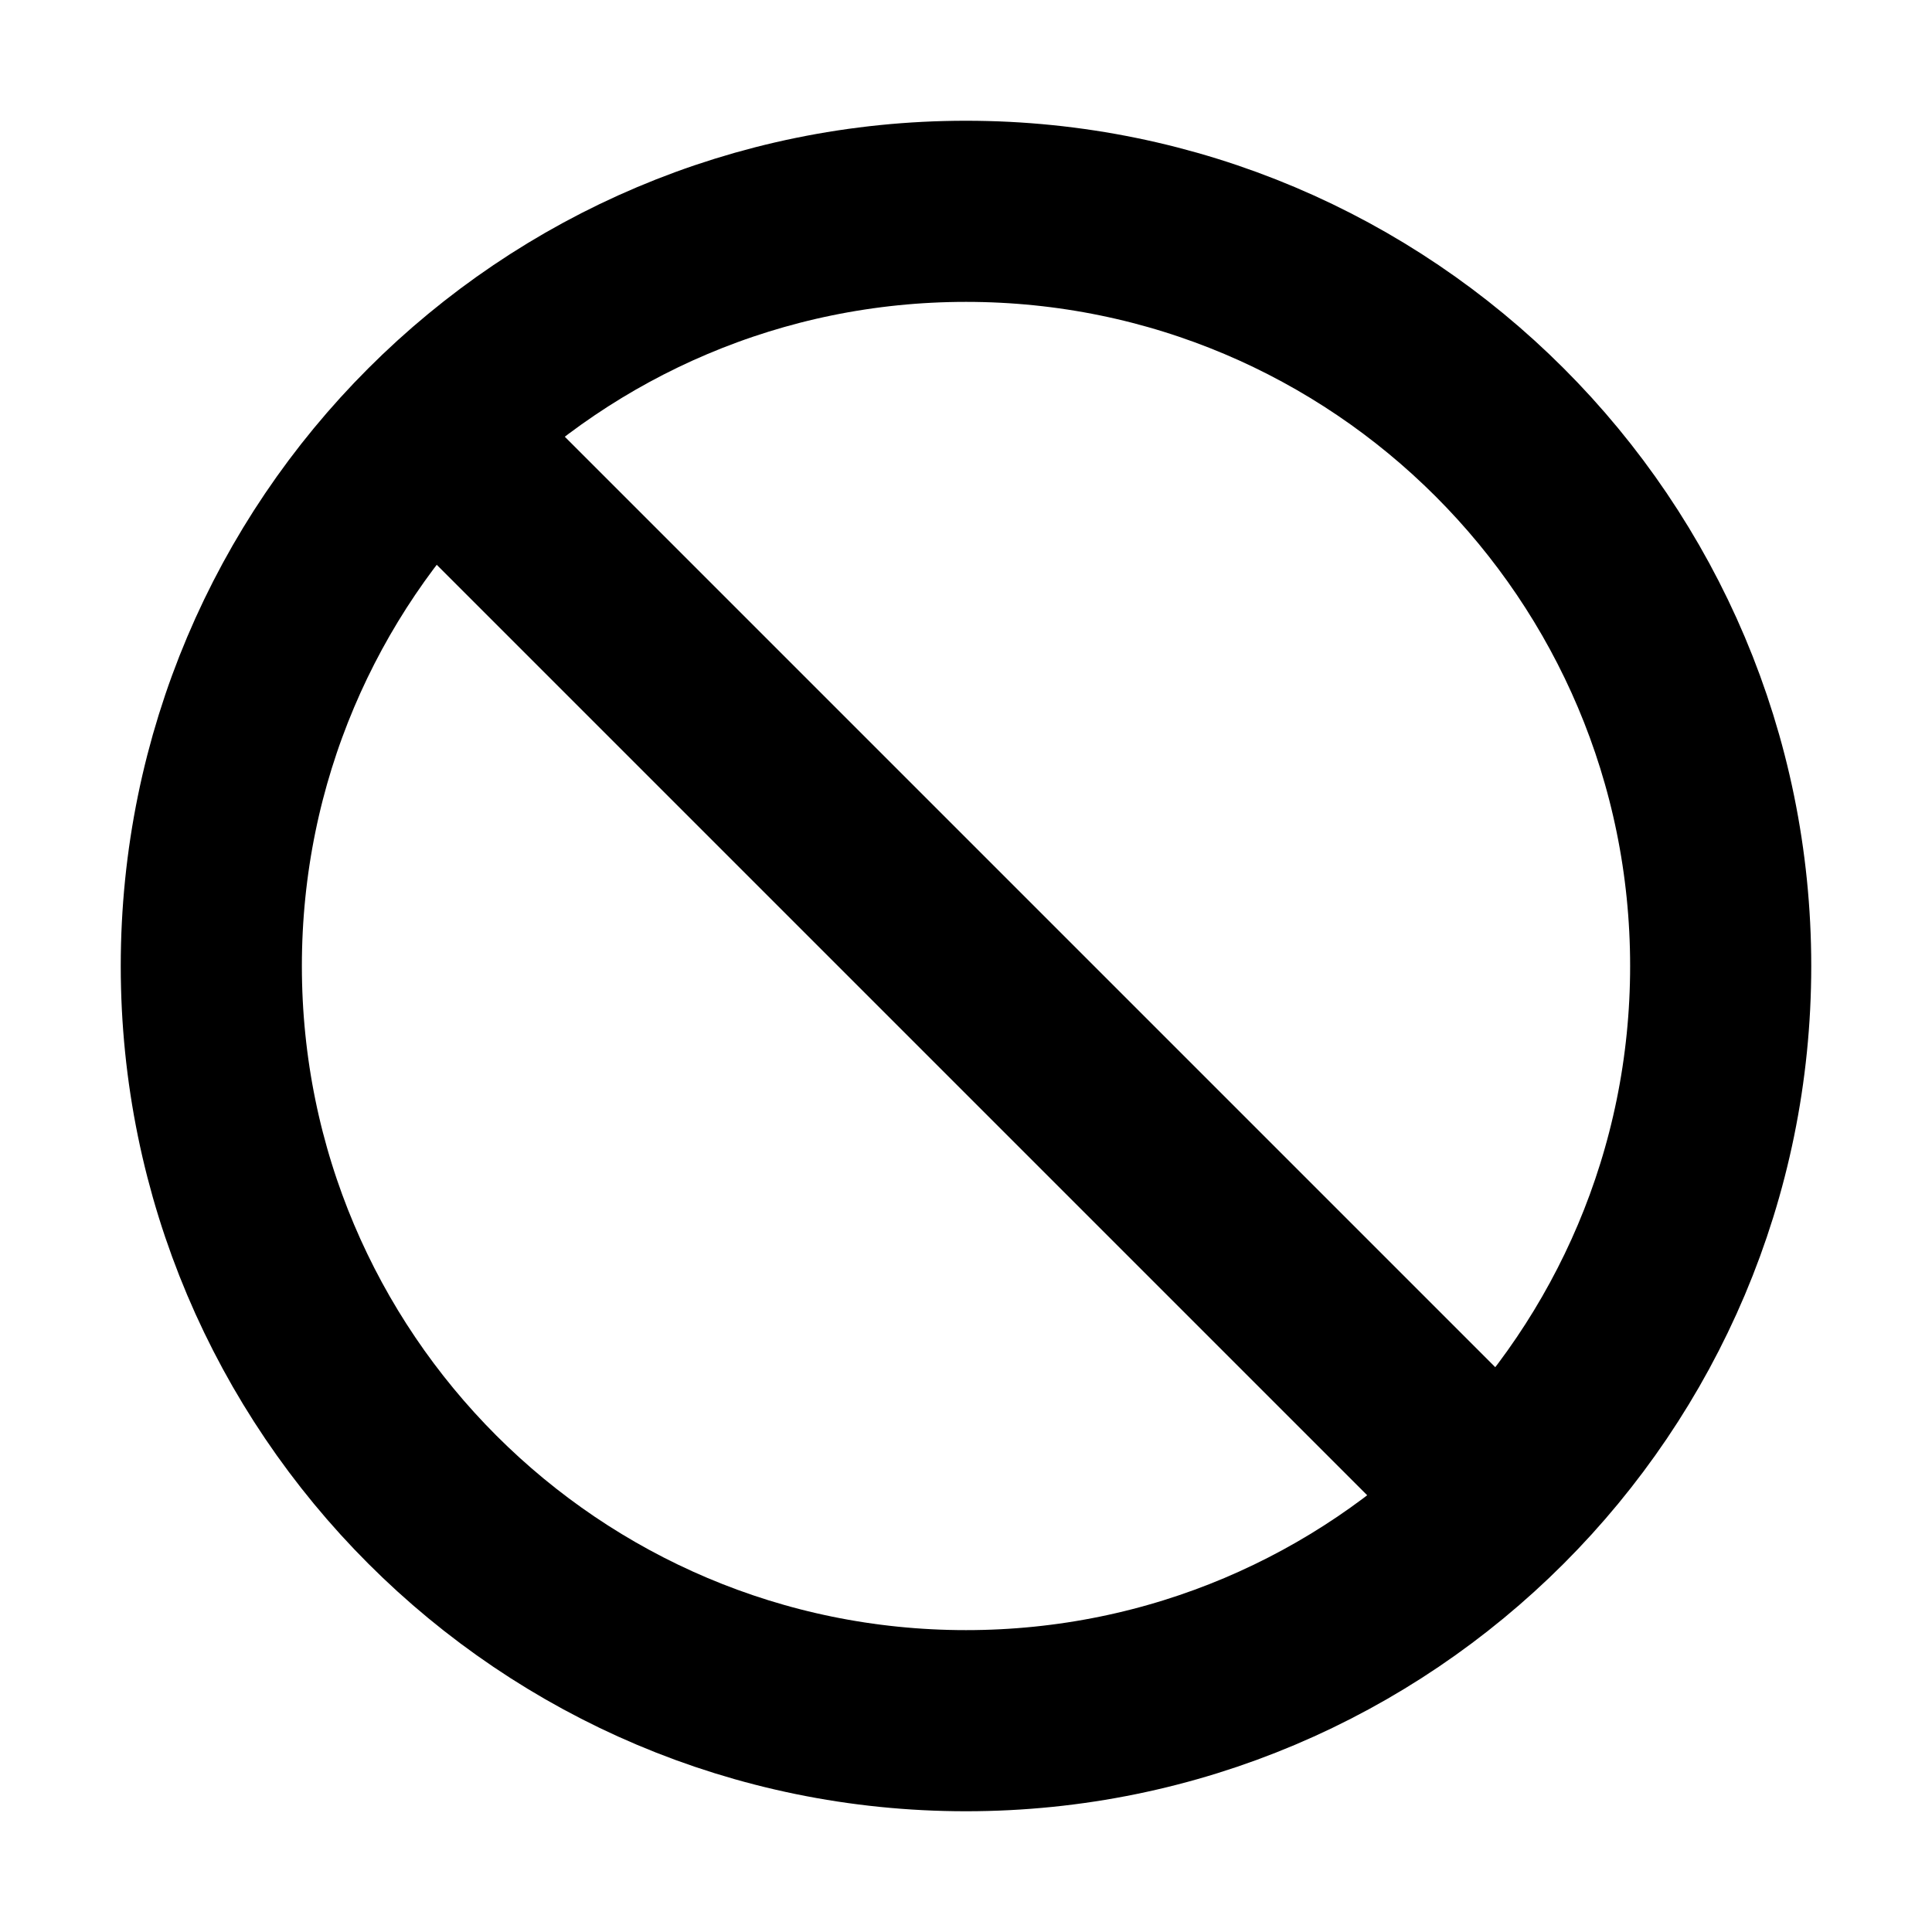
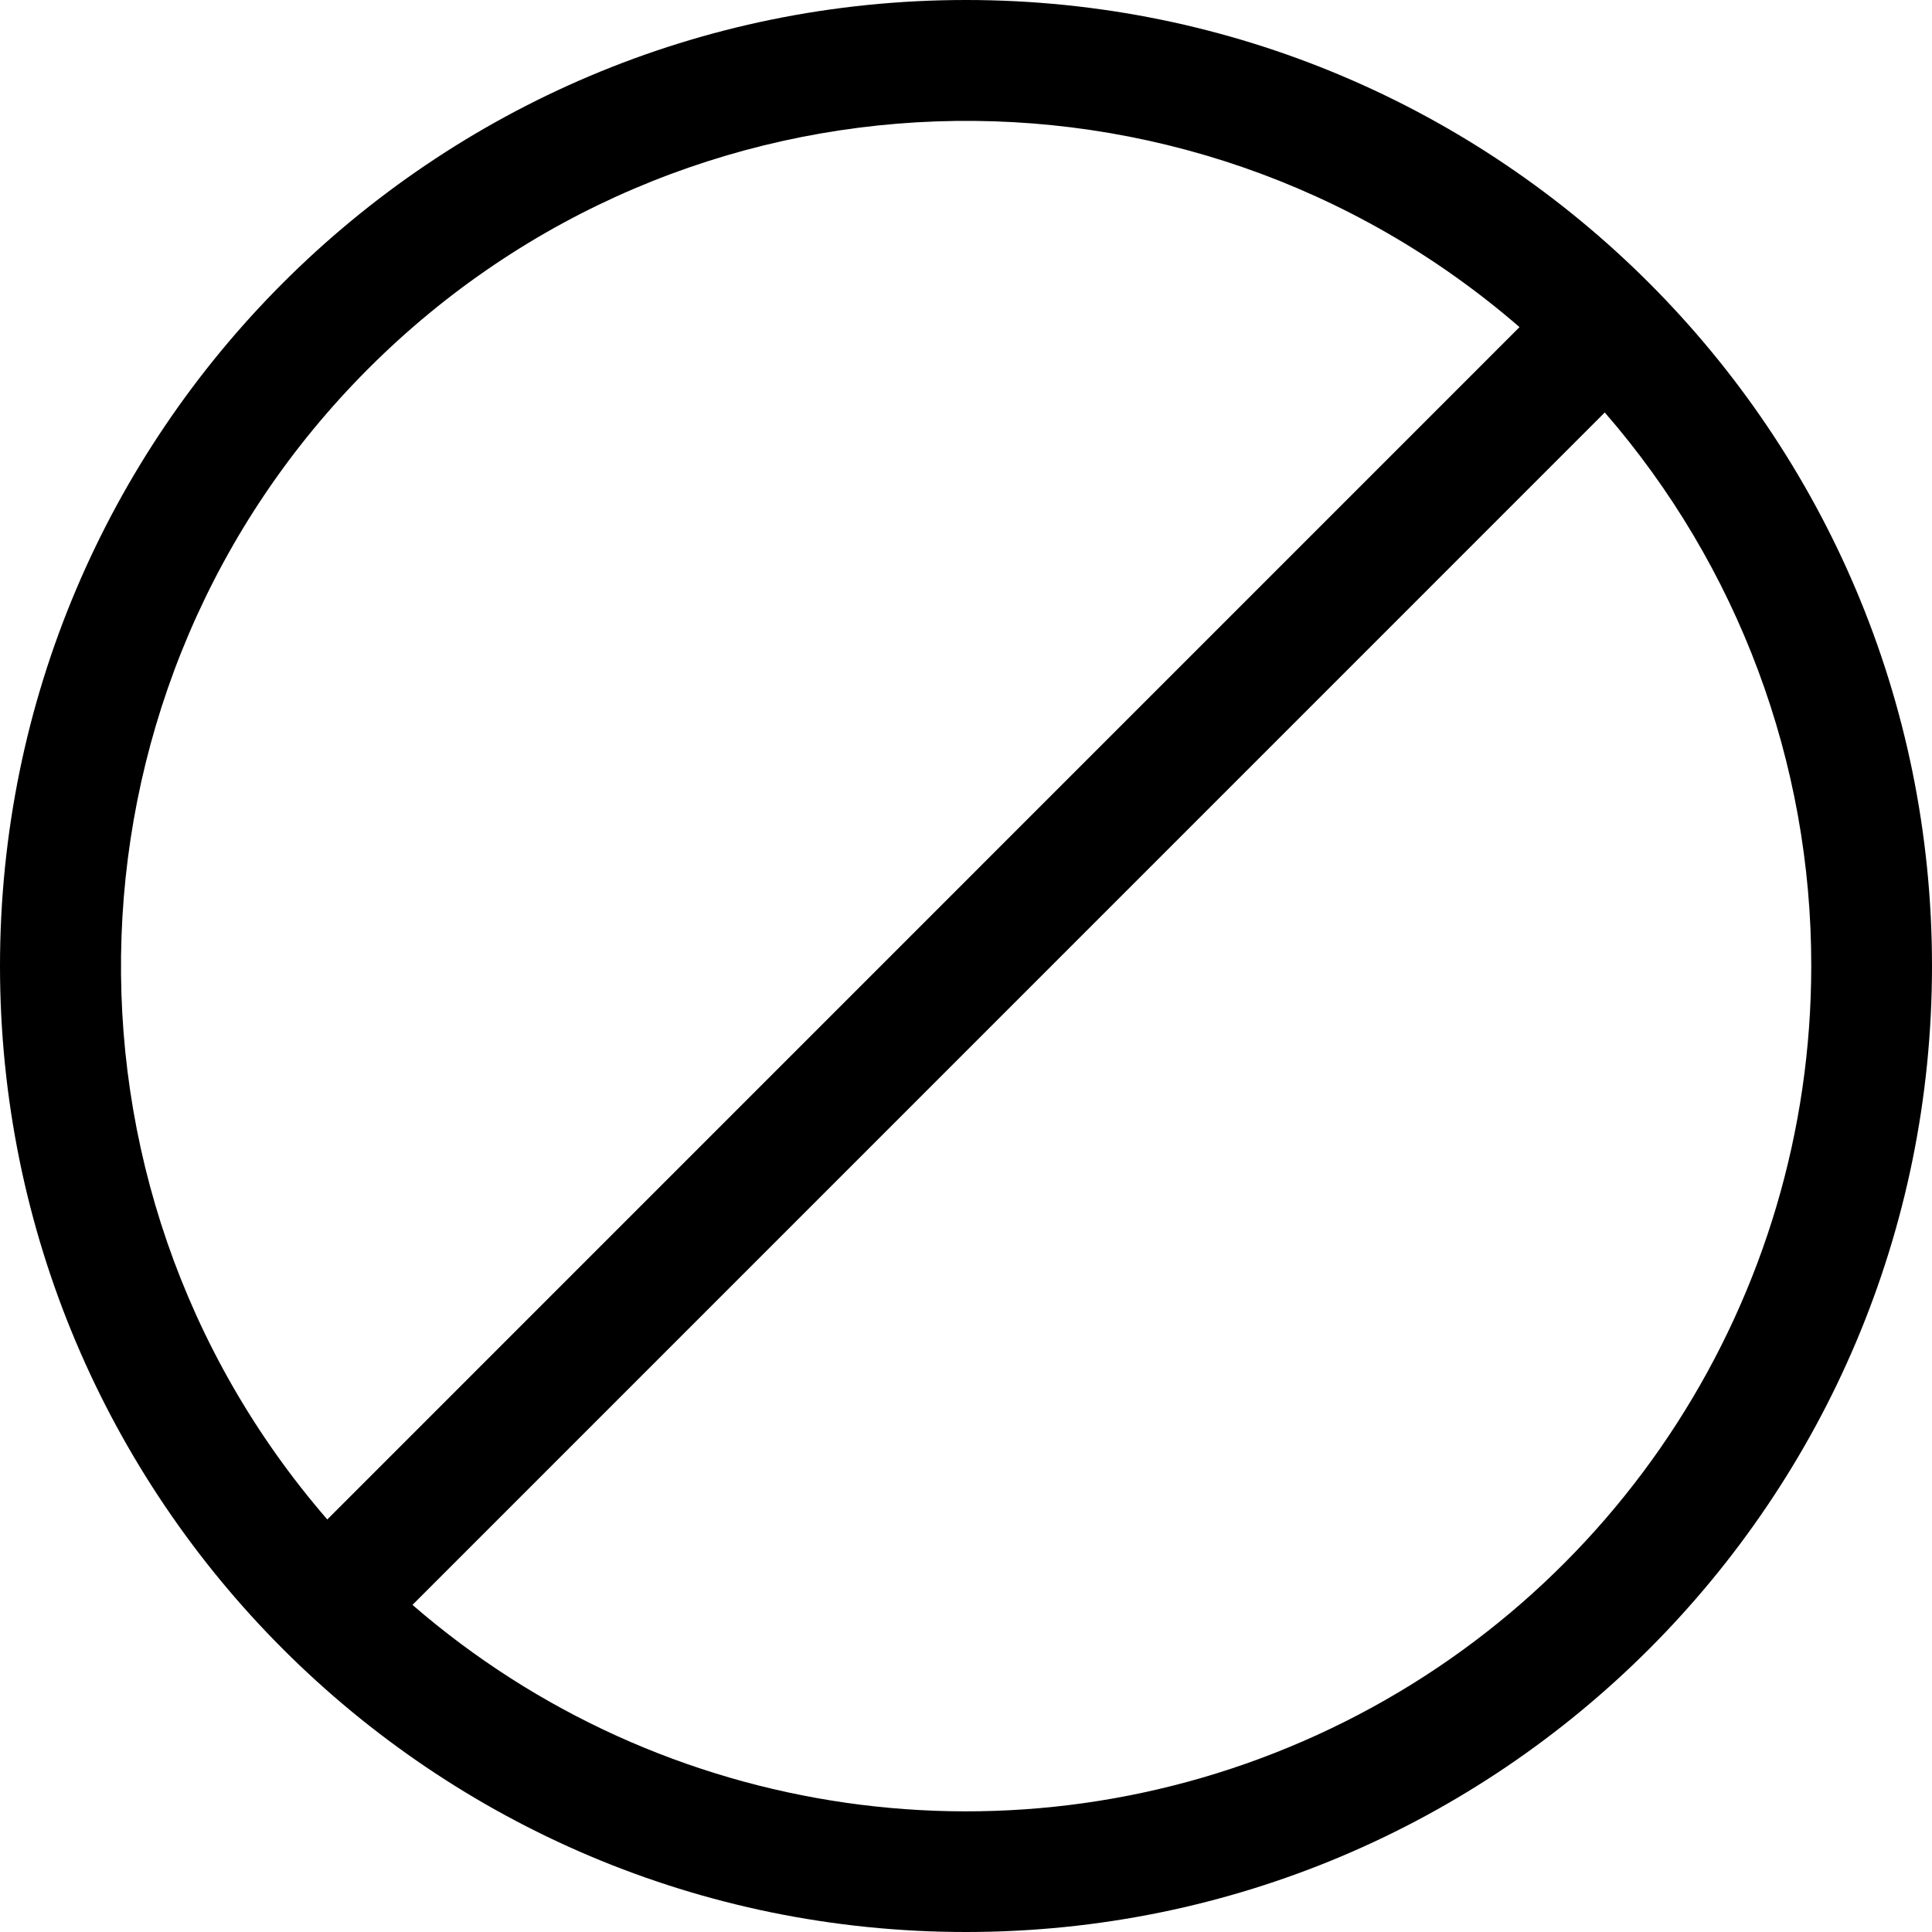
- <svg xmlns="http://www.w3.org/2000/svg" class="ionicon" viewBox="0 0 512 512">
-   <circle fill="none" stroke="currentColor" stroke-miterlimit="10" stroke-width="48" cx="256" cy="256" r="200" />
-   <path stroke="currentColor" stroke-miterlimit="10" stroke-width="48" d="M114.58 114.58l282.84 282.84" />
+ <svg xmlns="http://www.w3.org/2000/svg" width="16" height="16" fill="currentColor" class="bi bi-ban" viewBox="0 0 16 16">
+   <path d="M15 8a6.973 6.973 0 0 0-1.71-4.584l-9.874 9.875A7 7 0 0 0 15 8M2.71 12.584l9.874-9.875a7 7 0 0 0-9.874 9.874ZM16 8A8 8 0 1 1 0 8a8 8 0 0 1 16 0" />
</svg>
